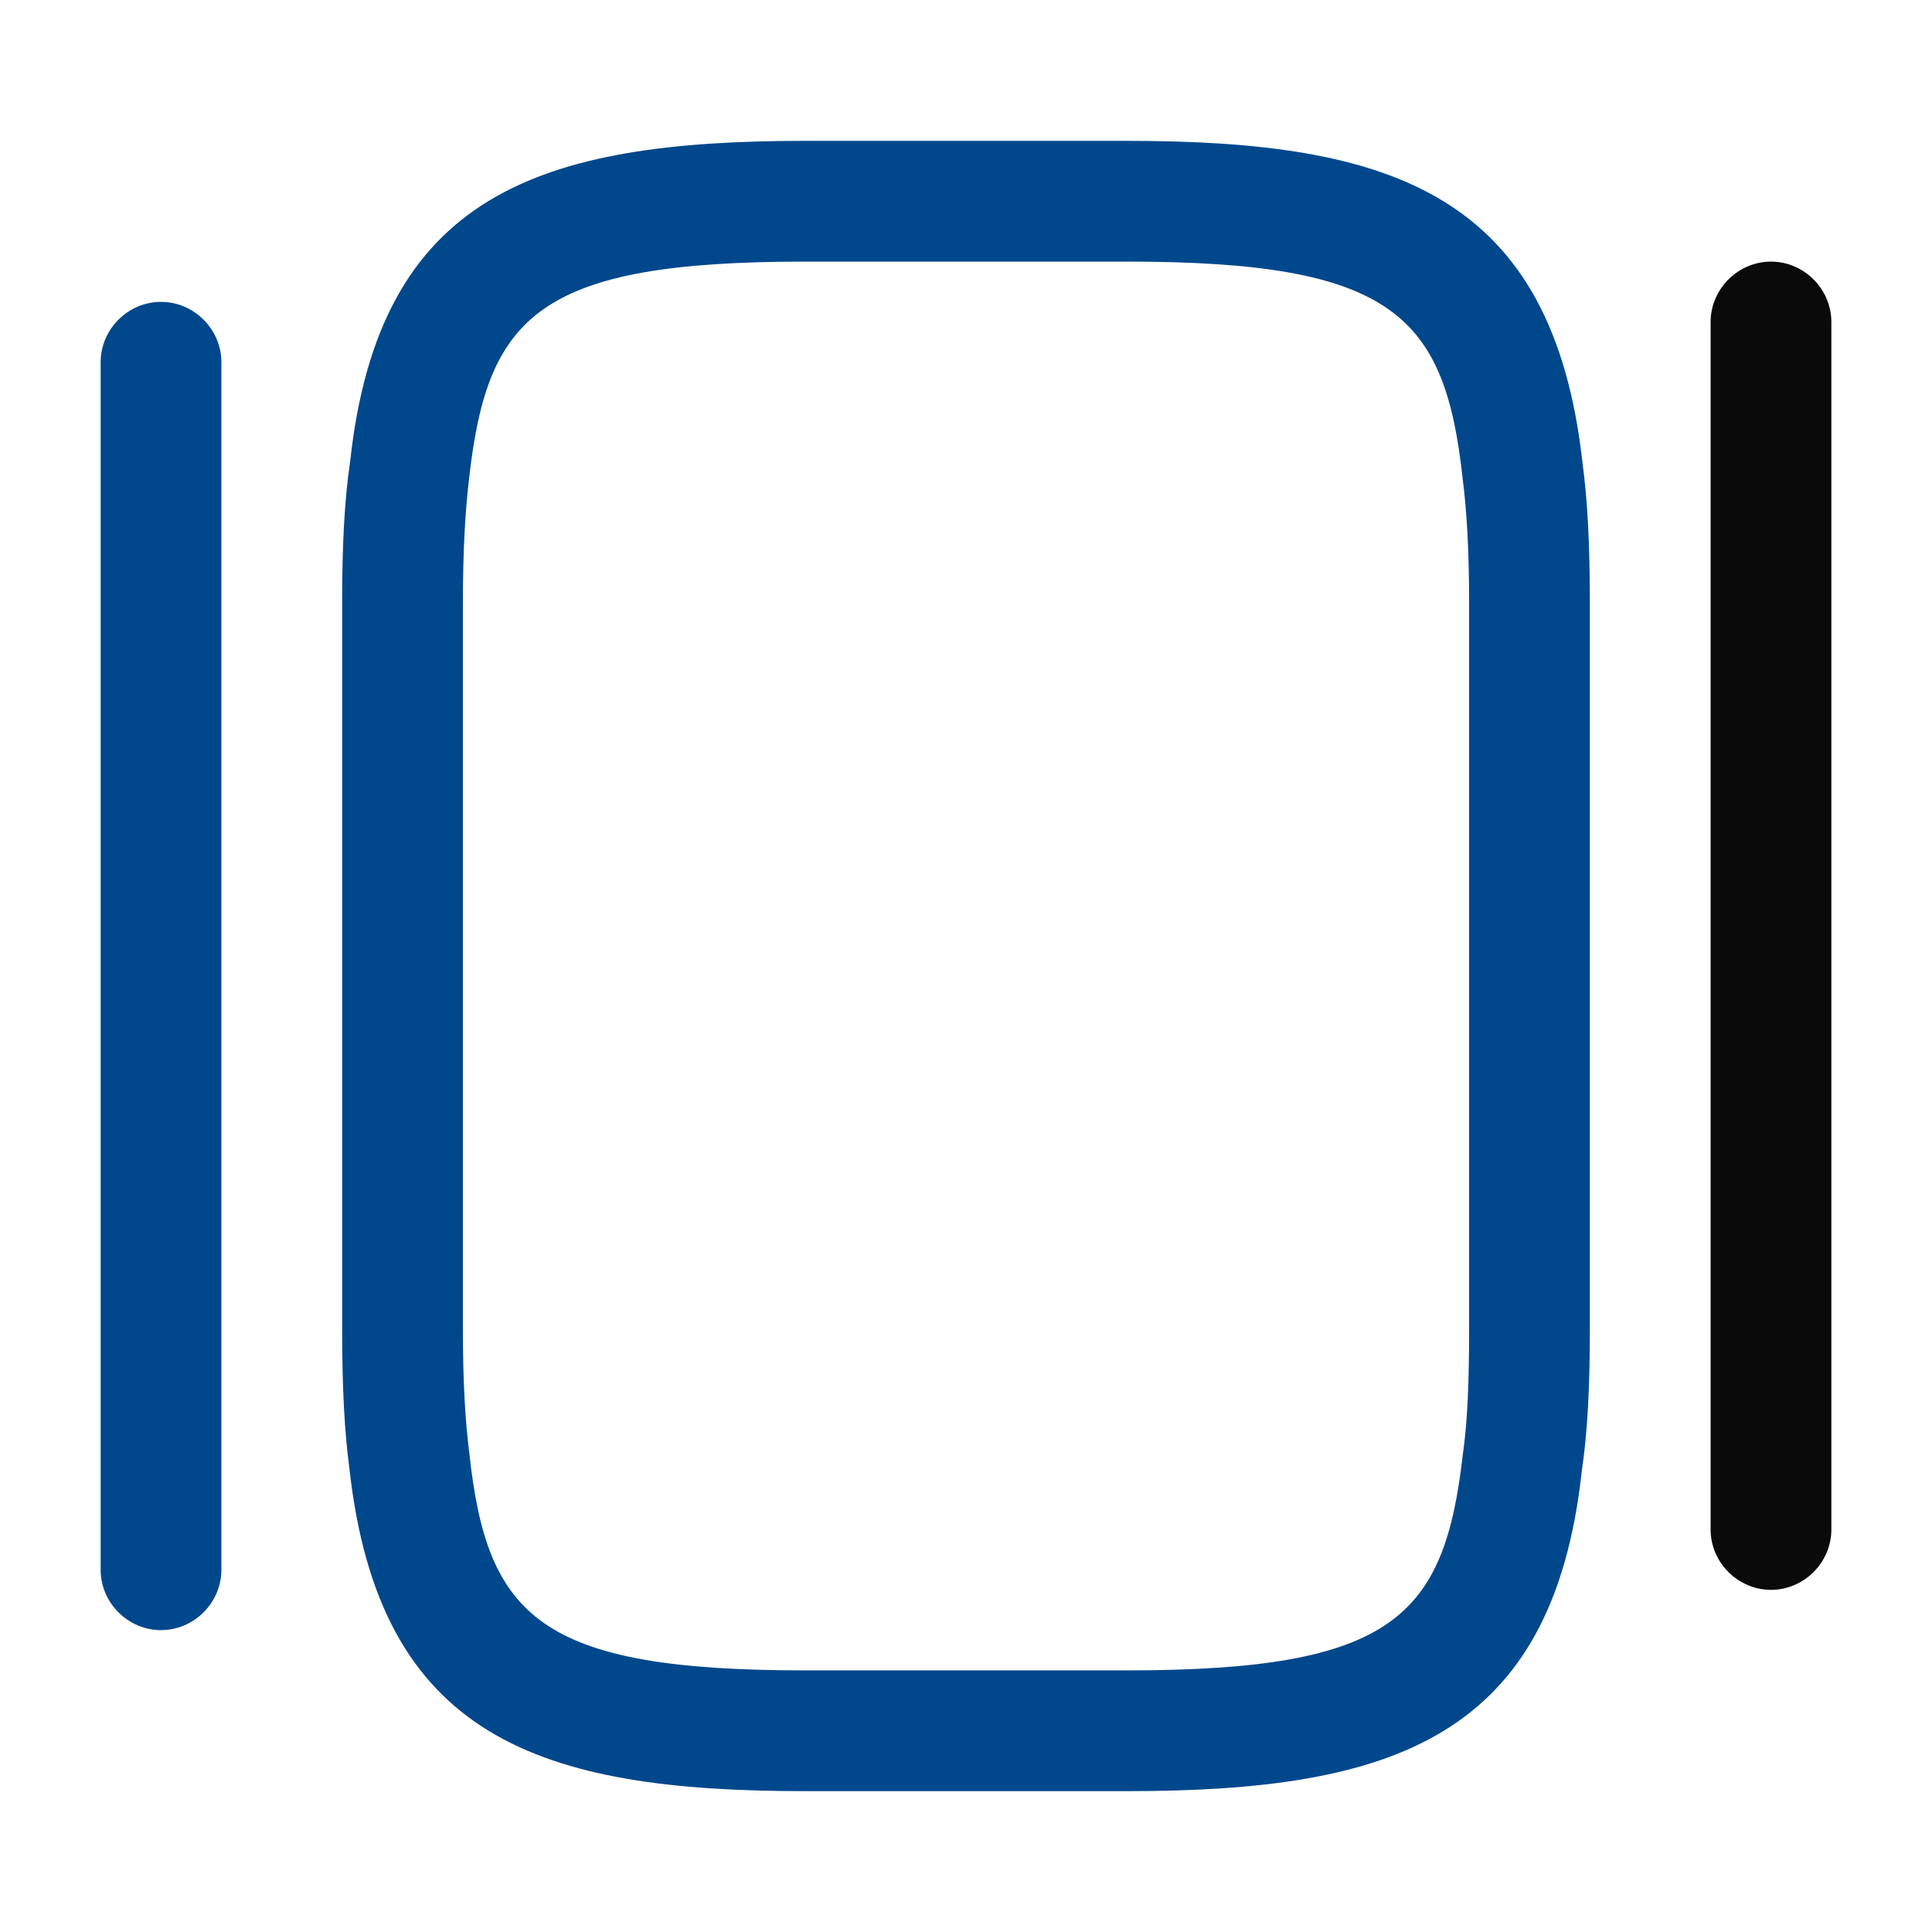
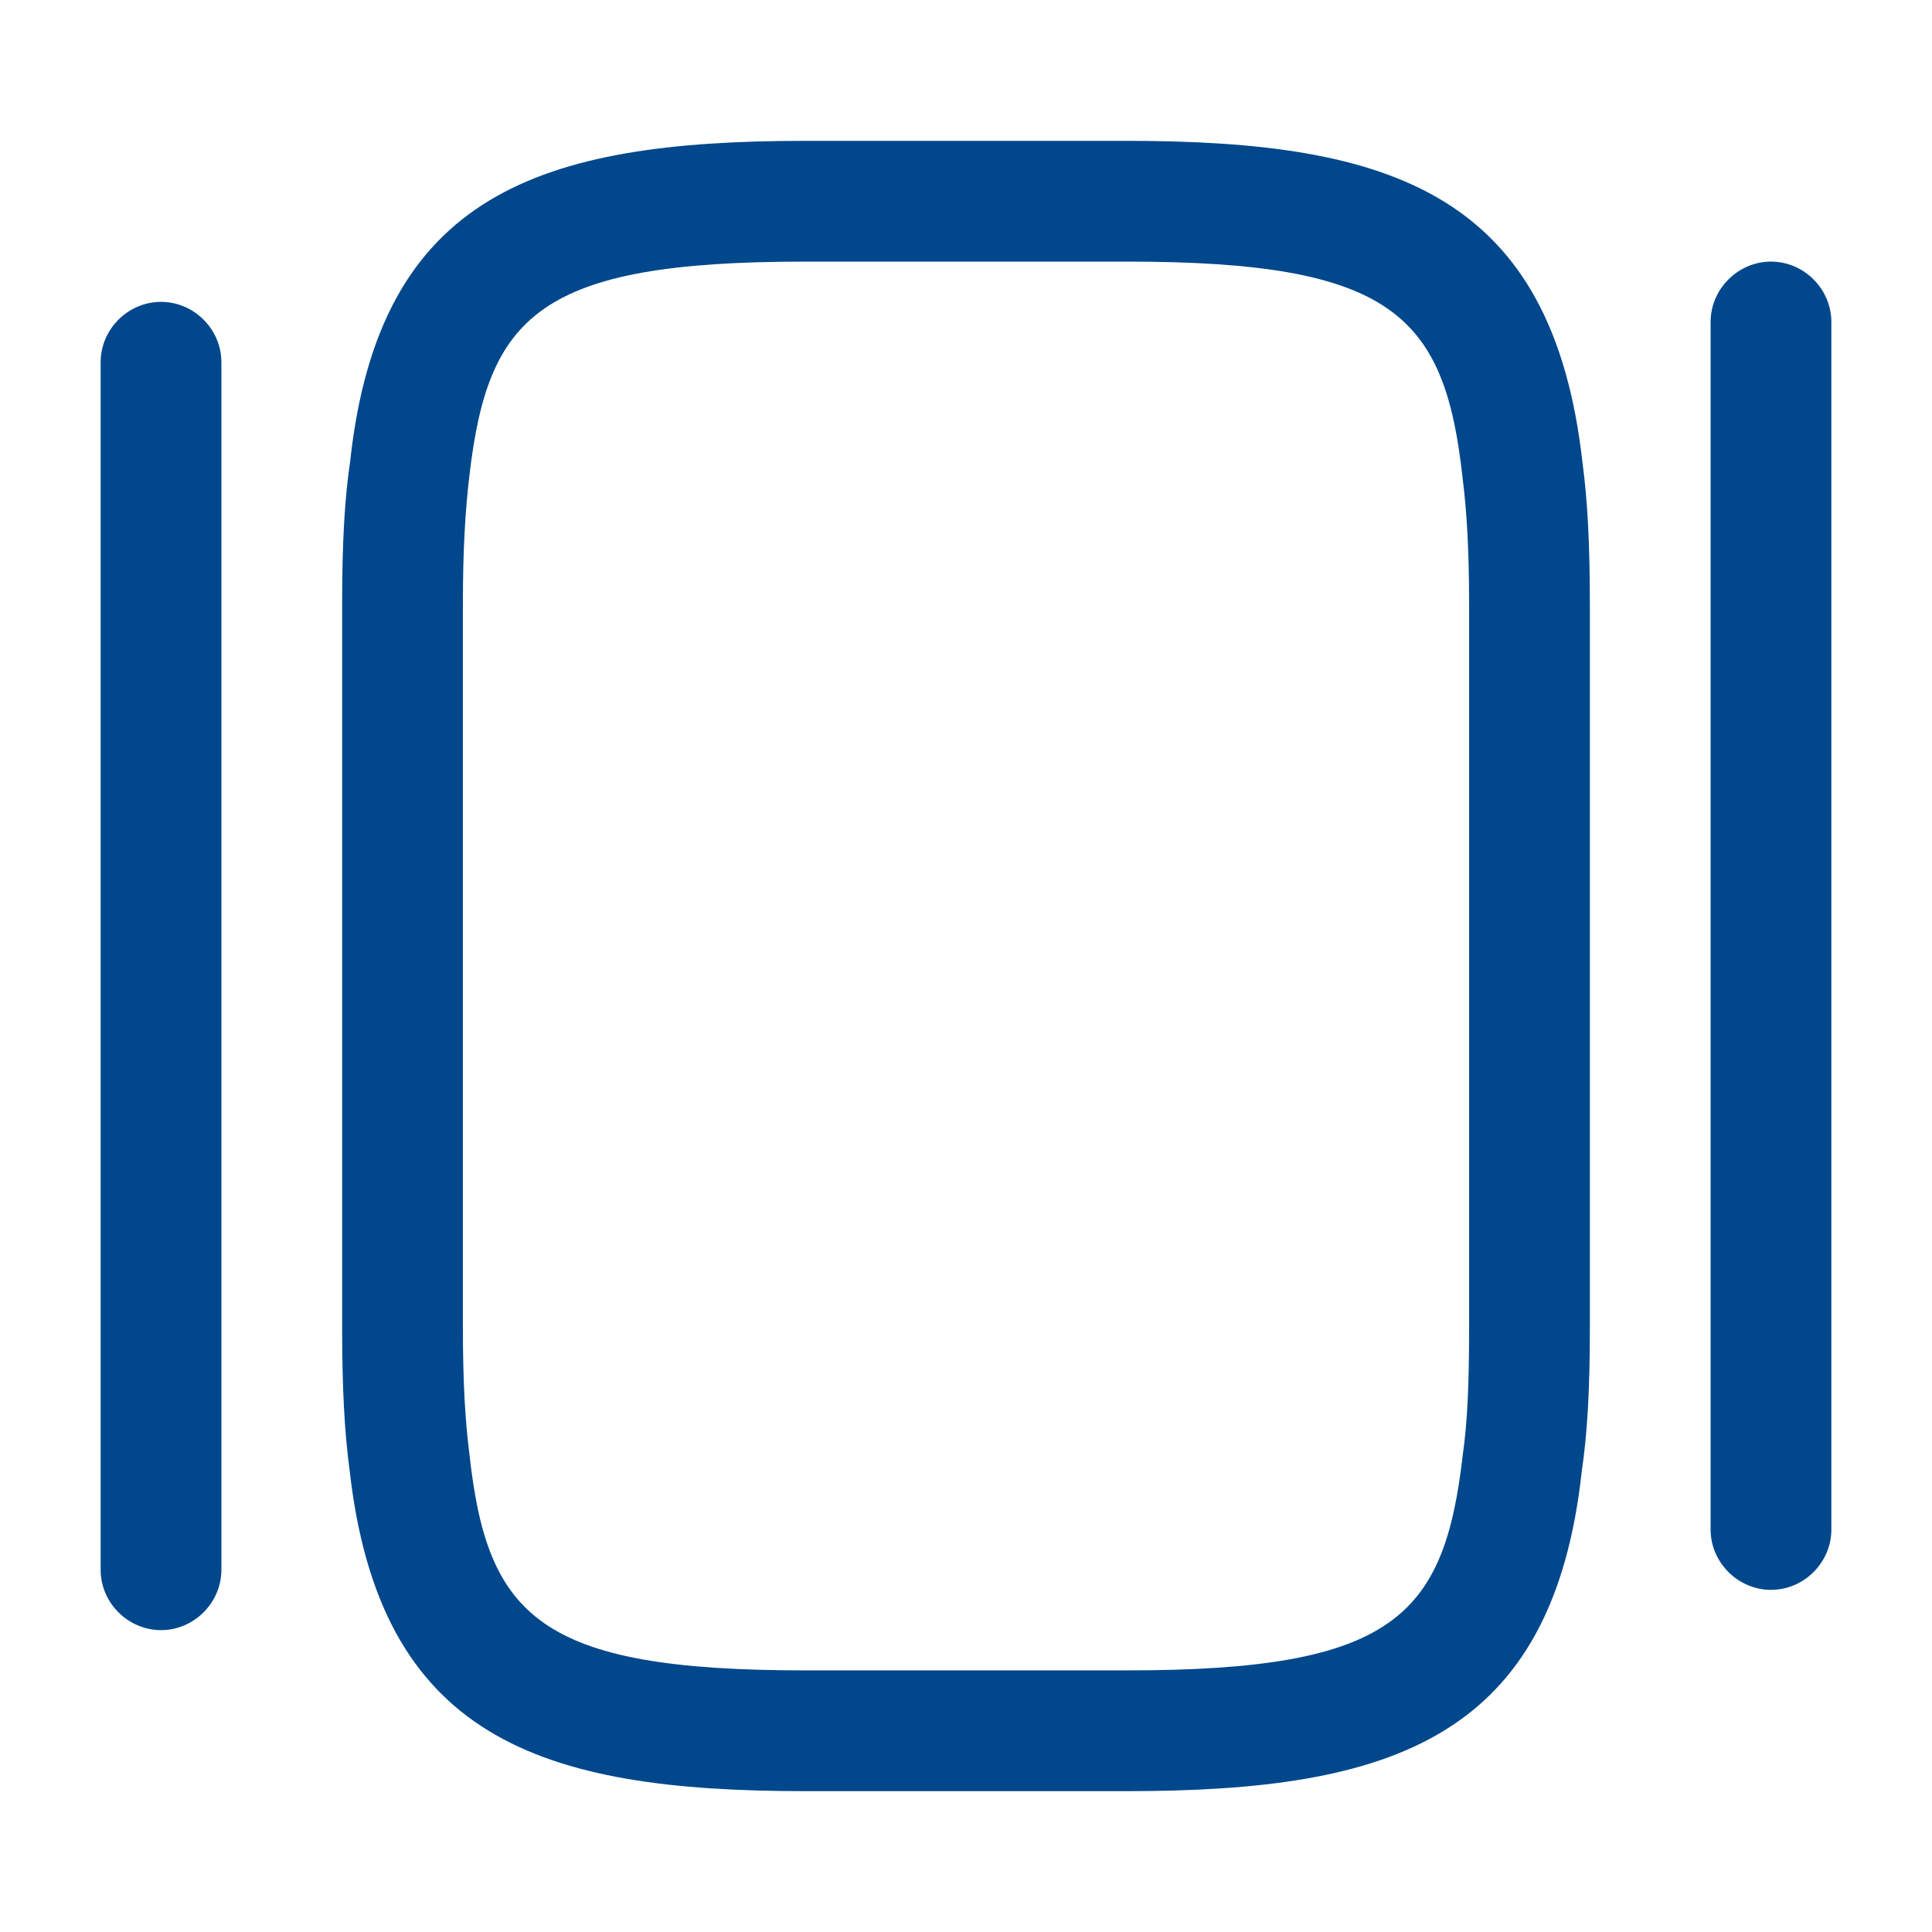
<svg xmlns="http://www.w3.org/2000/svg" preserveAspectRatio="none" overflow="visible" style="display: block;" width="32" height="32" viewBox="0 0 32 32" fill="none">
  <g id="slider-horizontal">
    <path id="Vector" d="M18.667 29.667H13.333C8.933 29.667 6.28 28.787 5.787 24.32C5.707 23.72 5.667 23 5.667 22V10C5.667 9 5.707 8.267 5.8 7.64C6.28 3.213 8.933 2.333 13.333 2.333H18.667C23.067 2.333 25.72 3.213 26.213 7.68C26.293 8.28 26.333 9 26.333 10V22C26.333 23 26.293 23.733 26.2 24.36C25.72 28.787 23.067 29.667 18.667 29.667ZM13.333 4.333C8.92 4.333 8.08 5.227 7.773 7.893C7.707 8.453 7.667 9.093 7.667 10V22C7.667 22.907 7.707 23.547 7.773 24.067C8.067 26.773 8.92 27.667 13.333 27.667H18.667C23.08 27.667 23.92 26.773 24.227 24.107C24.307 23.547 24.333 22.907 24.333 22V10C24.333 9.093 24.293 8.453 24.227 7.933C23.933 5.227 23.08 4.333 18.667 4.333H13.333Z" fill="#00478C" />
    <path id="Vector_2" d="M2.667 27C2.12 27 1.667 26.547 1.667 26V6C1.667 5.453 2.12 5 2.667 5C3.213 5 3.667 5.453 3.667 6V26C3.667 26.547 3.213 27 2.667 27Z" fill="#00478C" />
-     <path id="Vector_3" d="M29.333 26.333C28.787 26.333 28.333 25.88 28.333 25.333V5.333C28.333 4.787 28.787 4.333 29.333 4.333C29.88 4.333 30.333 4.787 30.333 5.333V25.333C30.333 25.88 29.88 26.333 29.333 26.333Z" fill="#0A0A0A" />
+     <path id="Vector_3" d="M29.333 26.333C28.787 26.333 28.333 25.88 28.333 25.333V5.333C28.333 4.787 28.787 4.333 29.333 4.333C29.88 4.333 30.333 4.787 30.333 5.333V25.333C30.333 25.88 29.88 26.333 29.333 26.333Z" fill="#00478C" />
    <g id="Vector_4" opacity="0">
</g>
  </g>
</svg>
